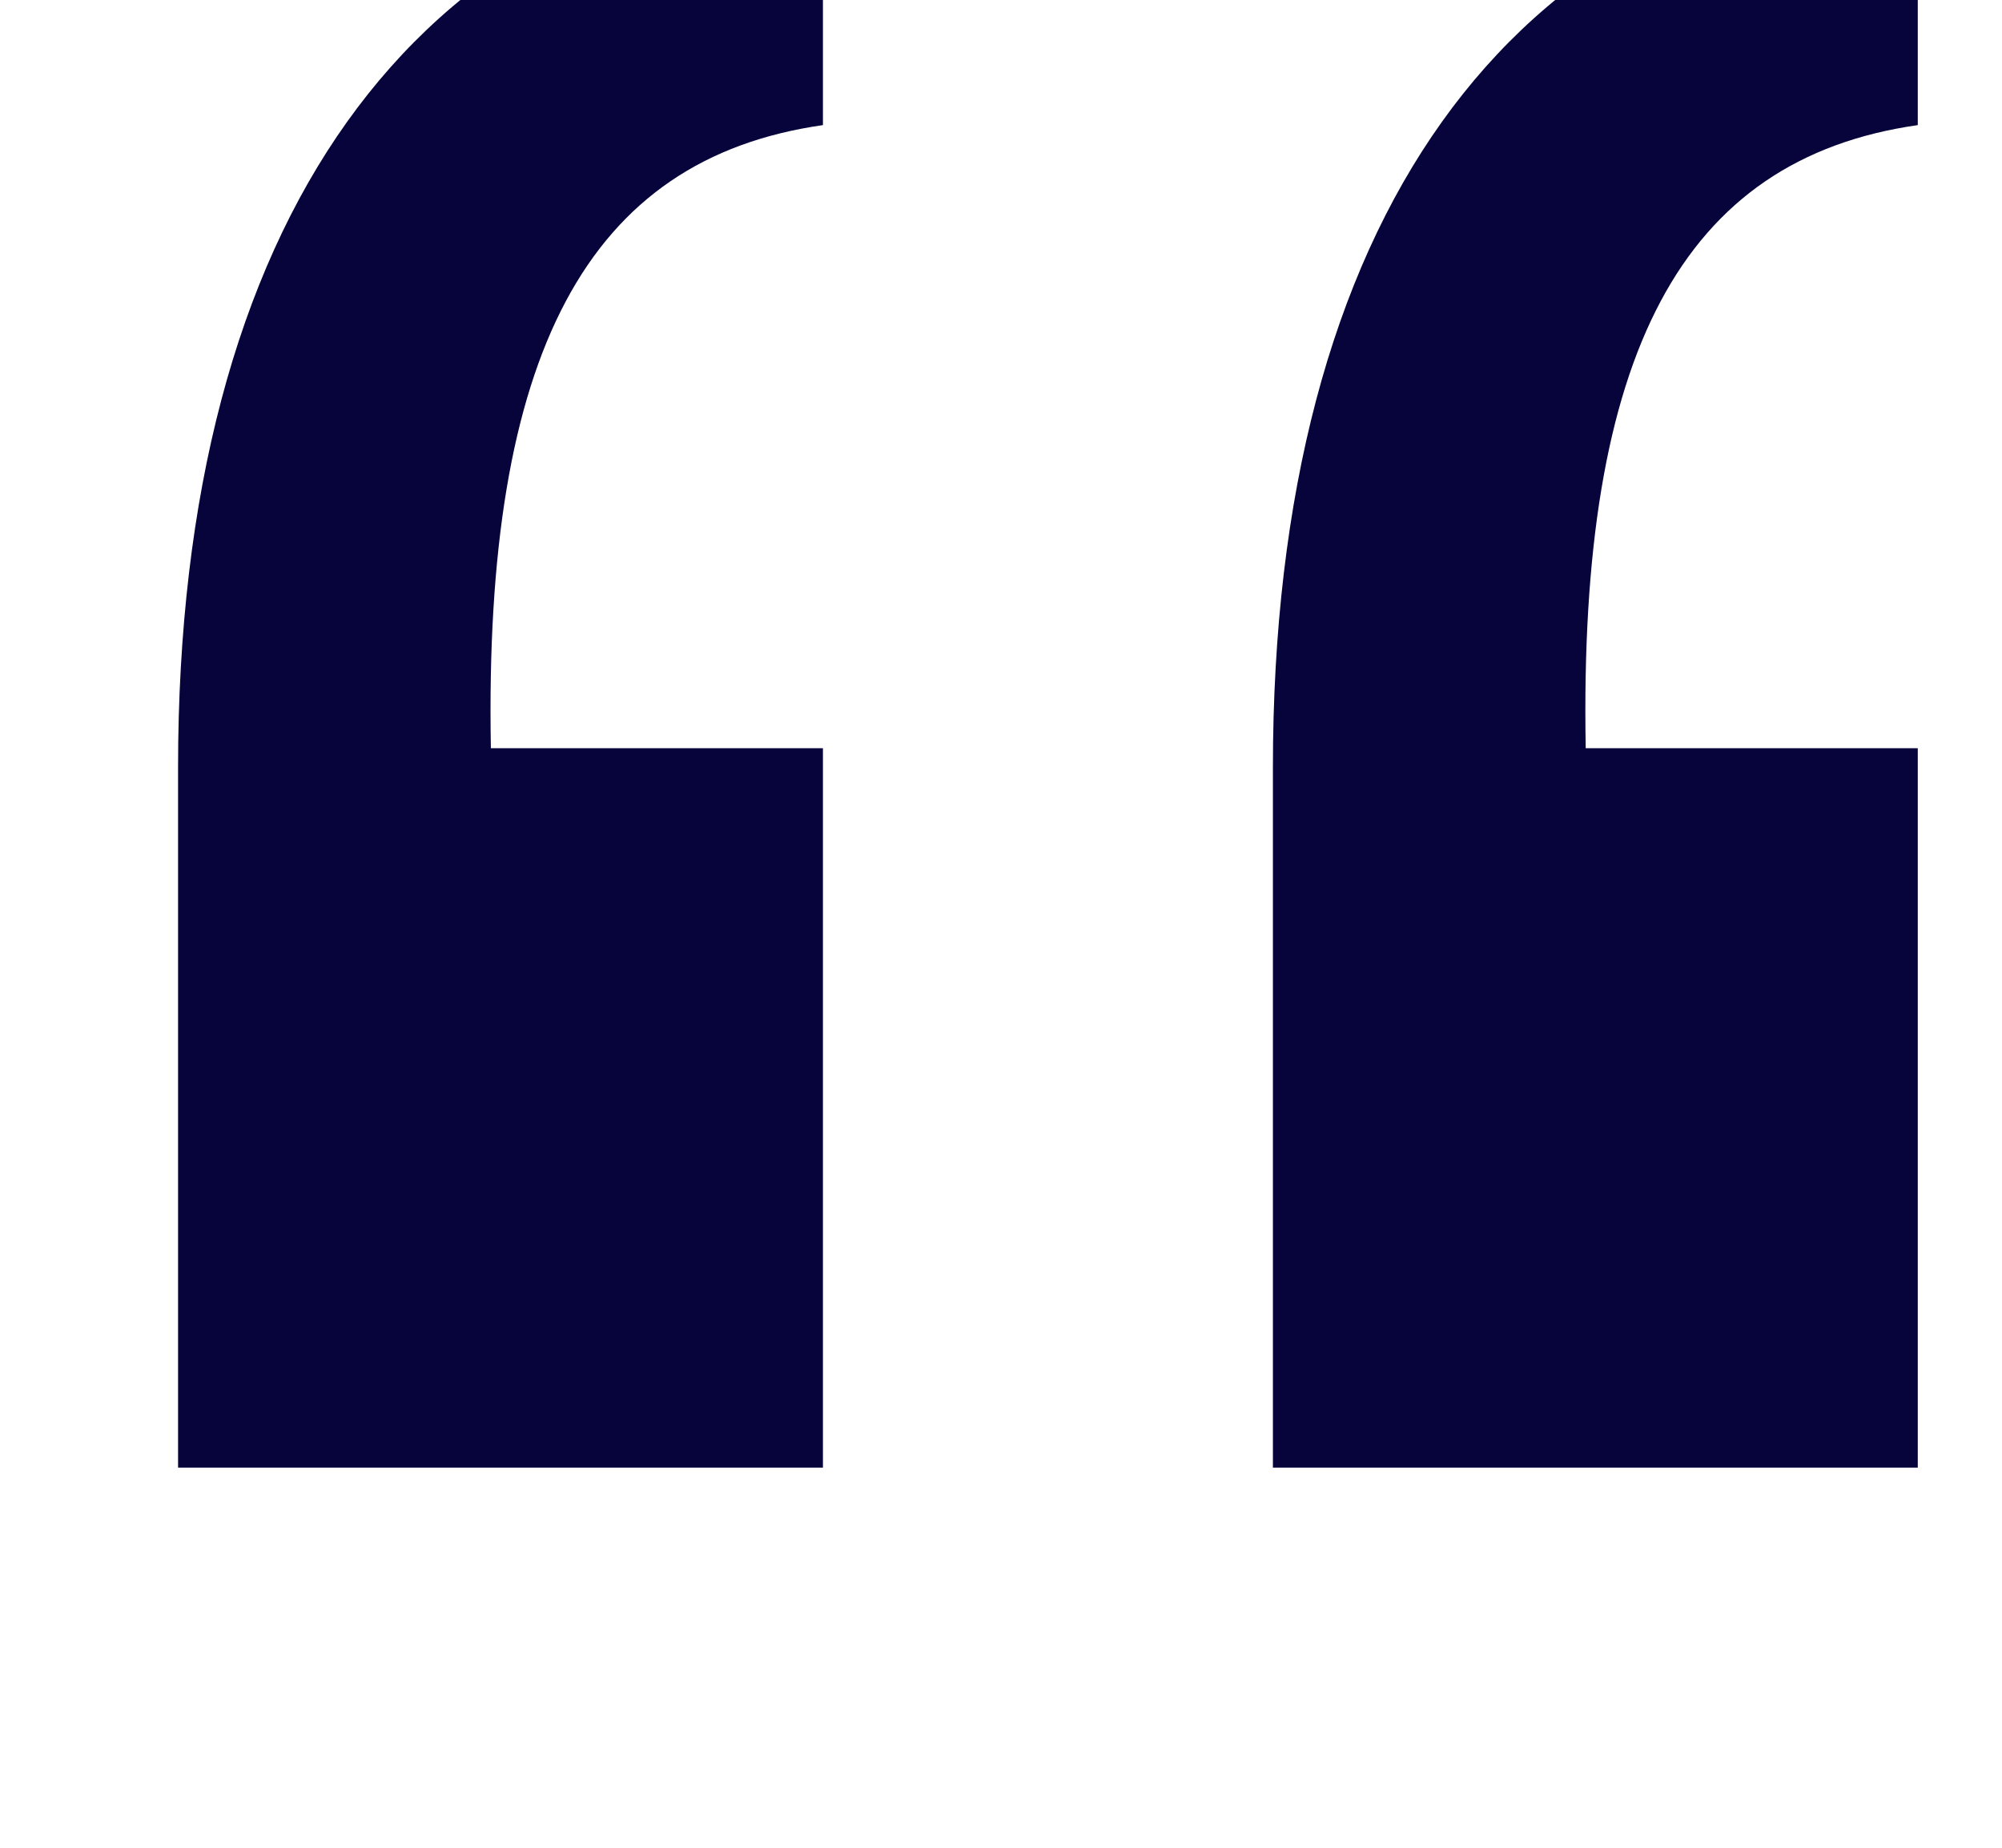
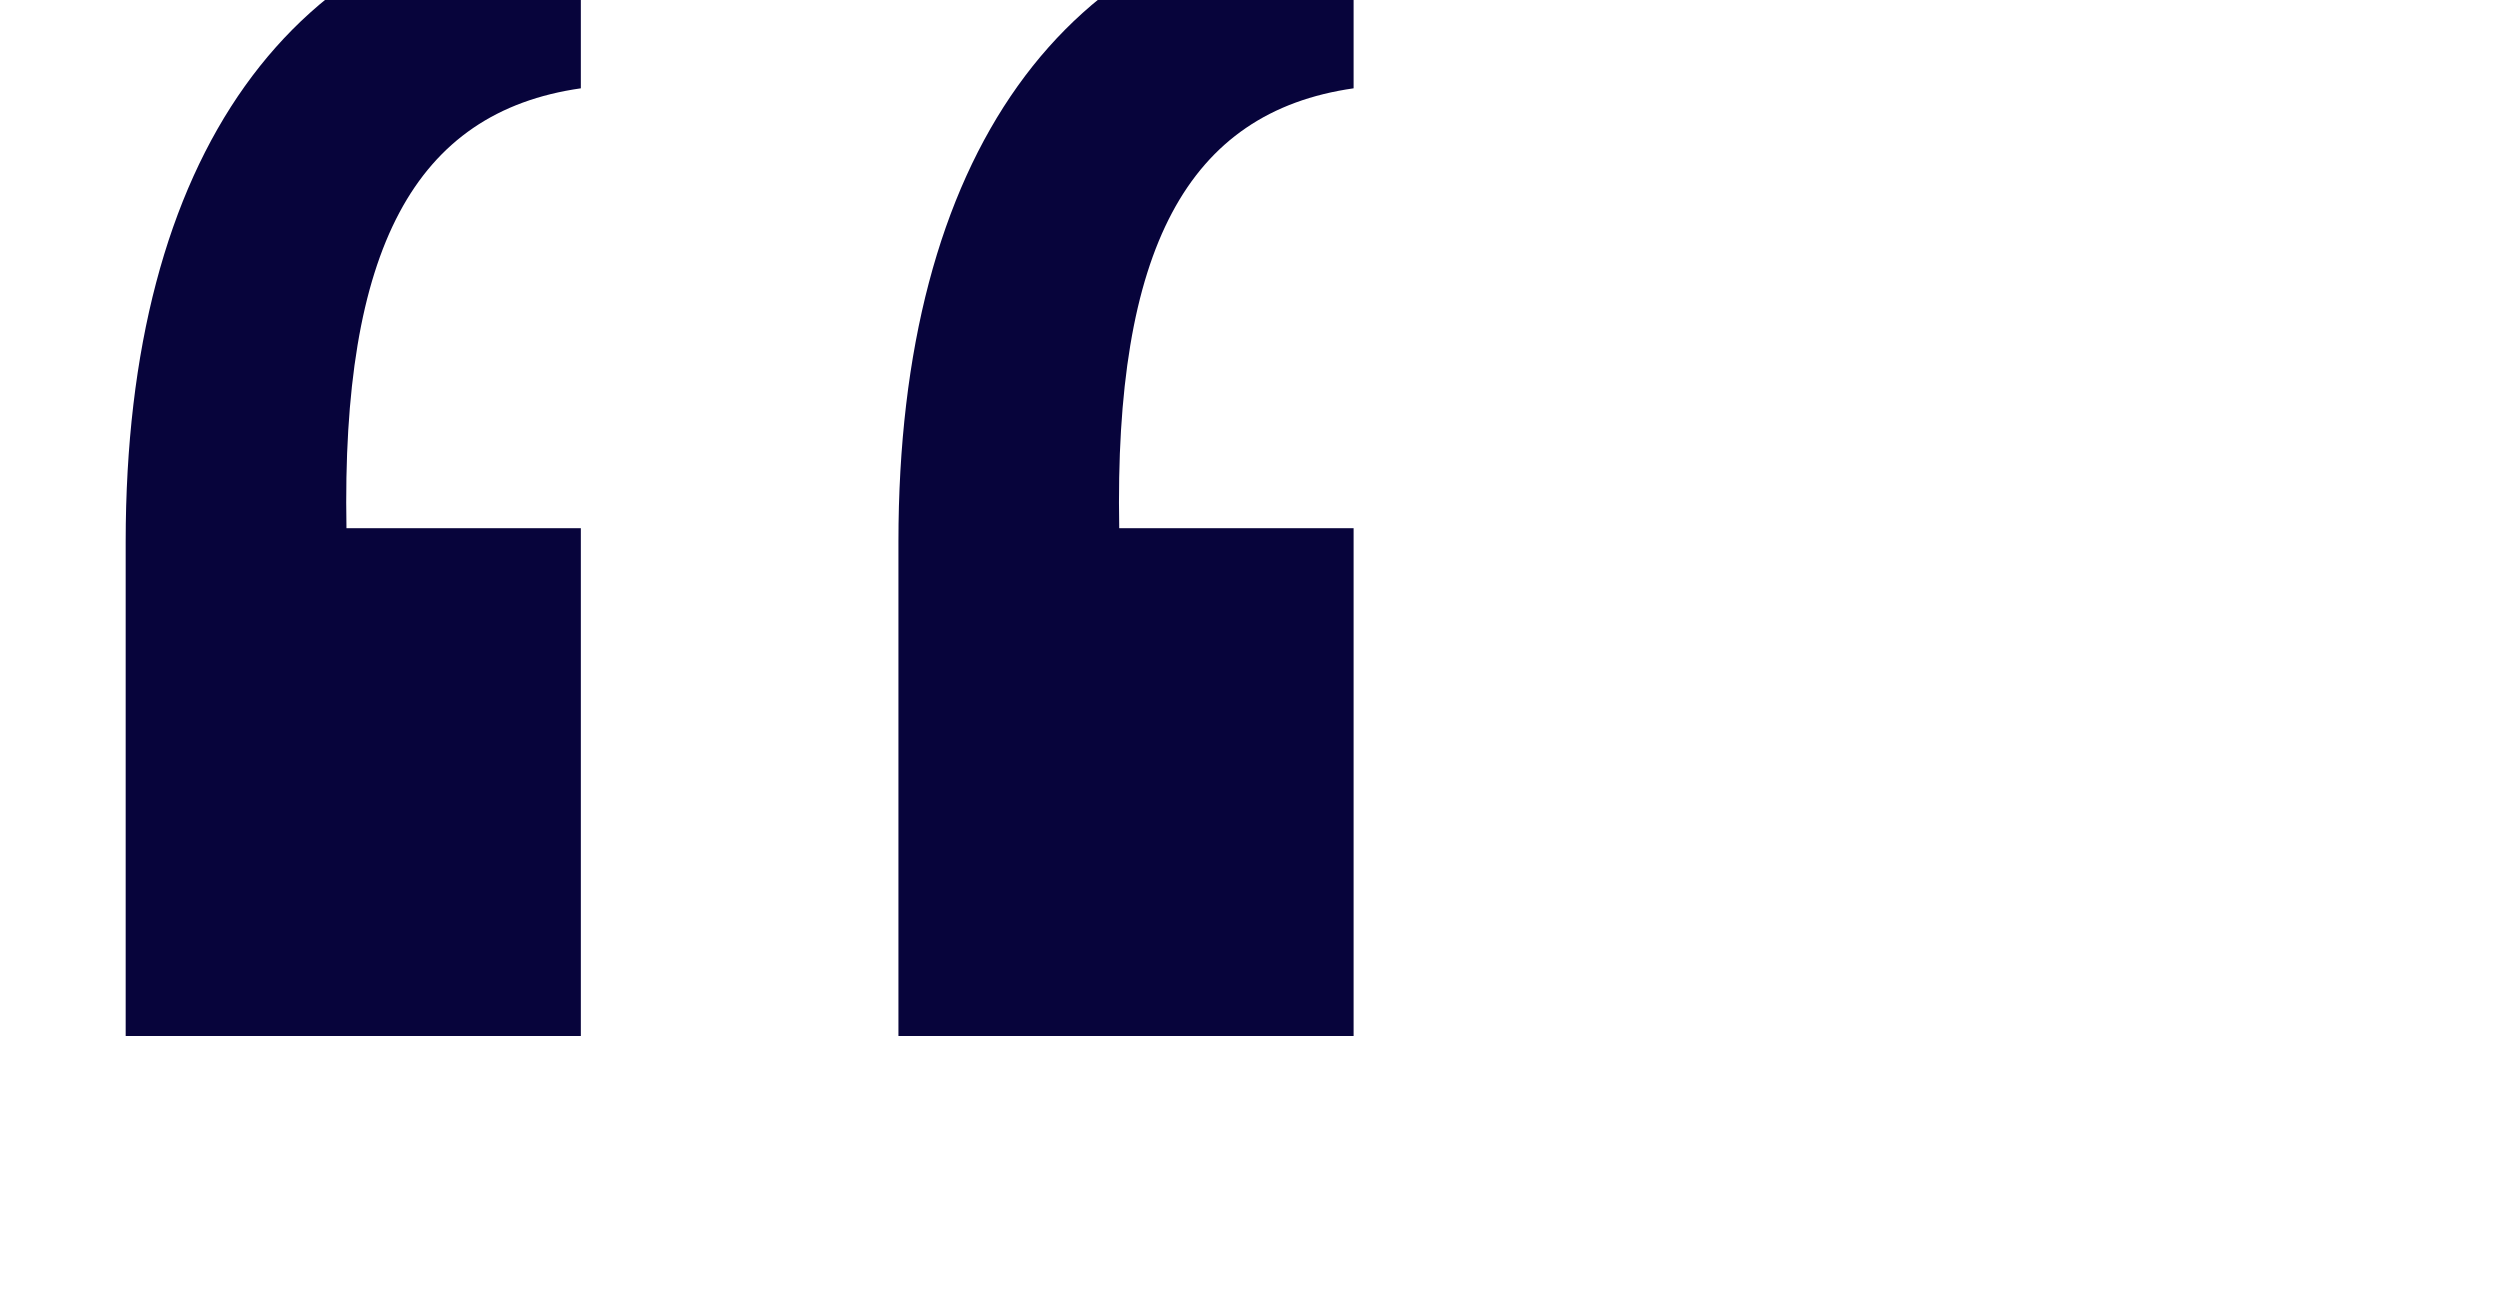
- <svg xmlns="http://www.w3.org/2000/svg" width="13" height="12">
+ <svg xmlns="http://www.w3.org/2000/svg" width="23" height="12">
  <text transform="translate(-34 -25)" fill="#07043B" fill-rule="evenodd" font-family="Helvetica" font-size="45">
    <tspan x="33" y="56">“</tspan>
  </text>
</svg>
